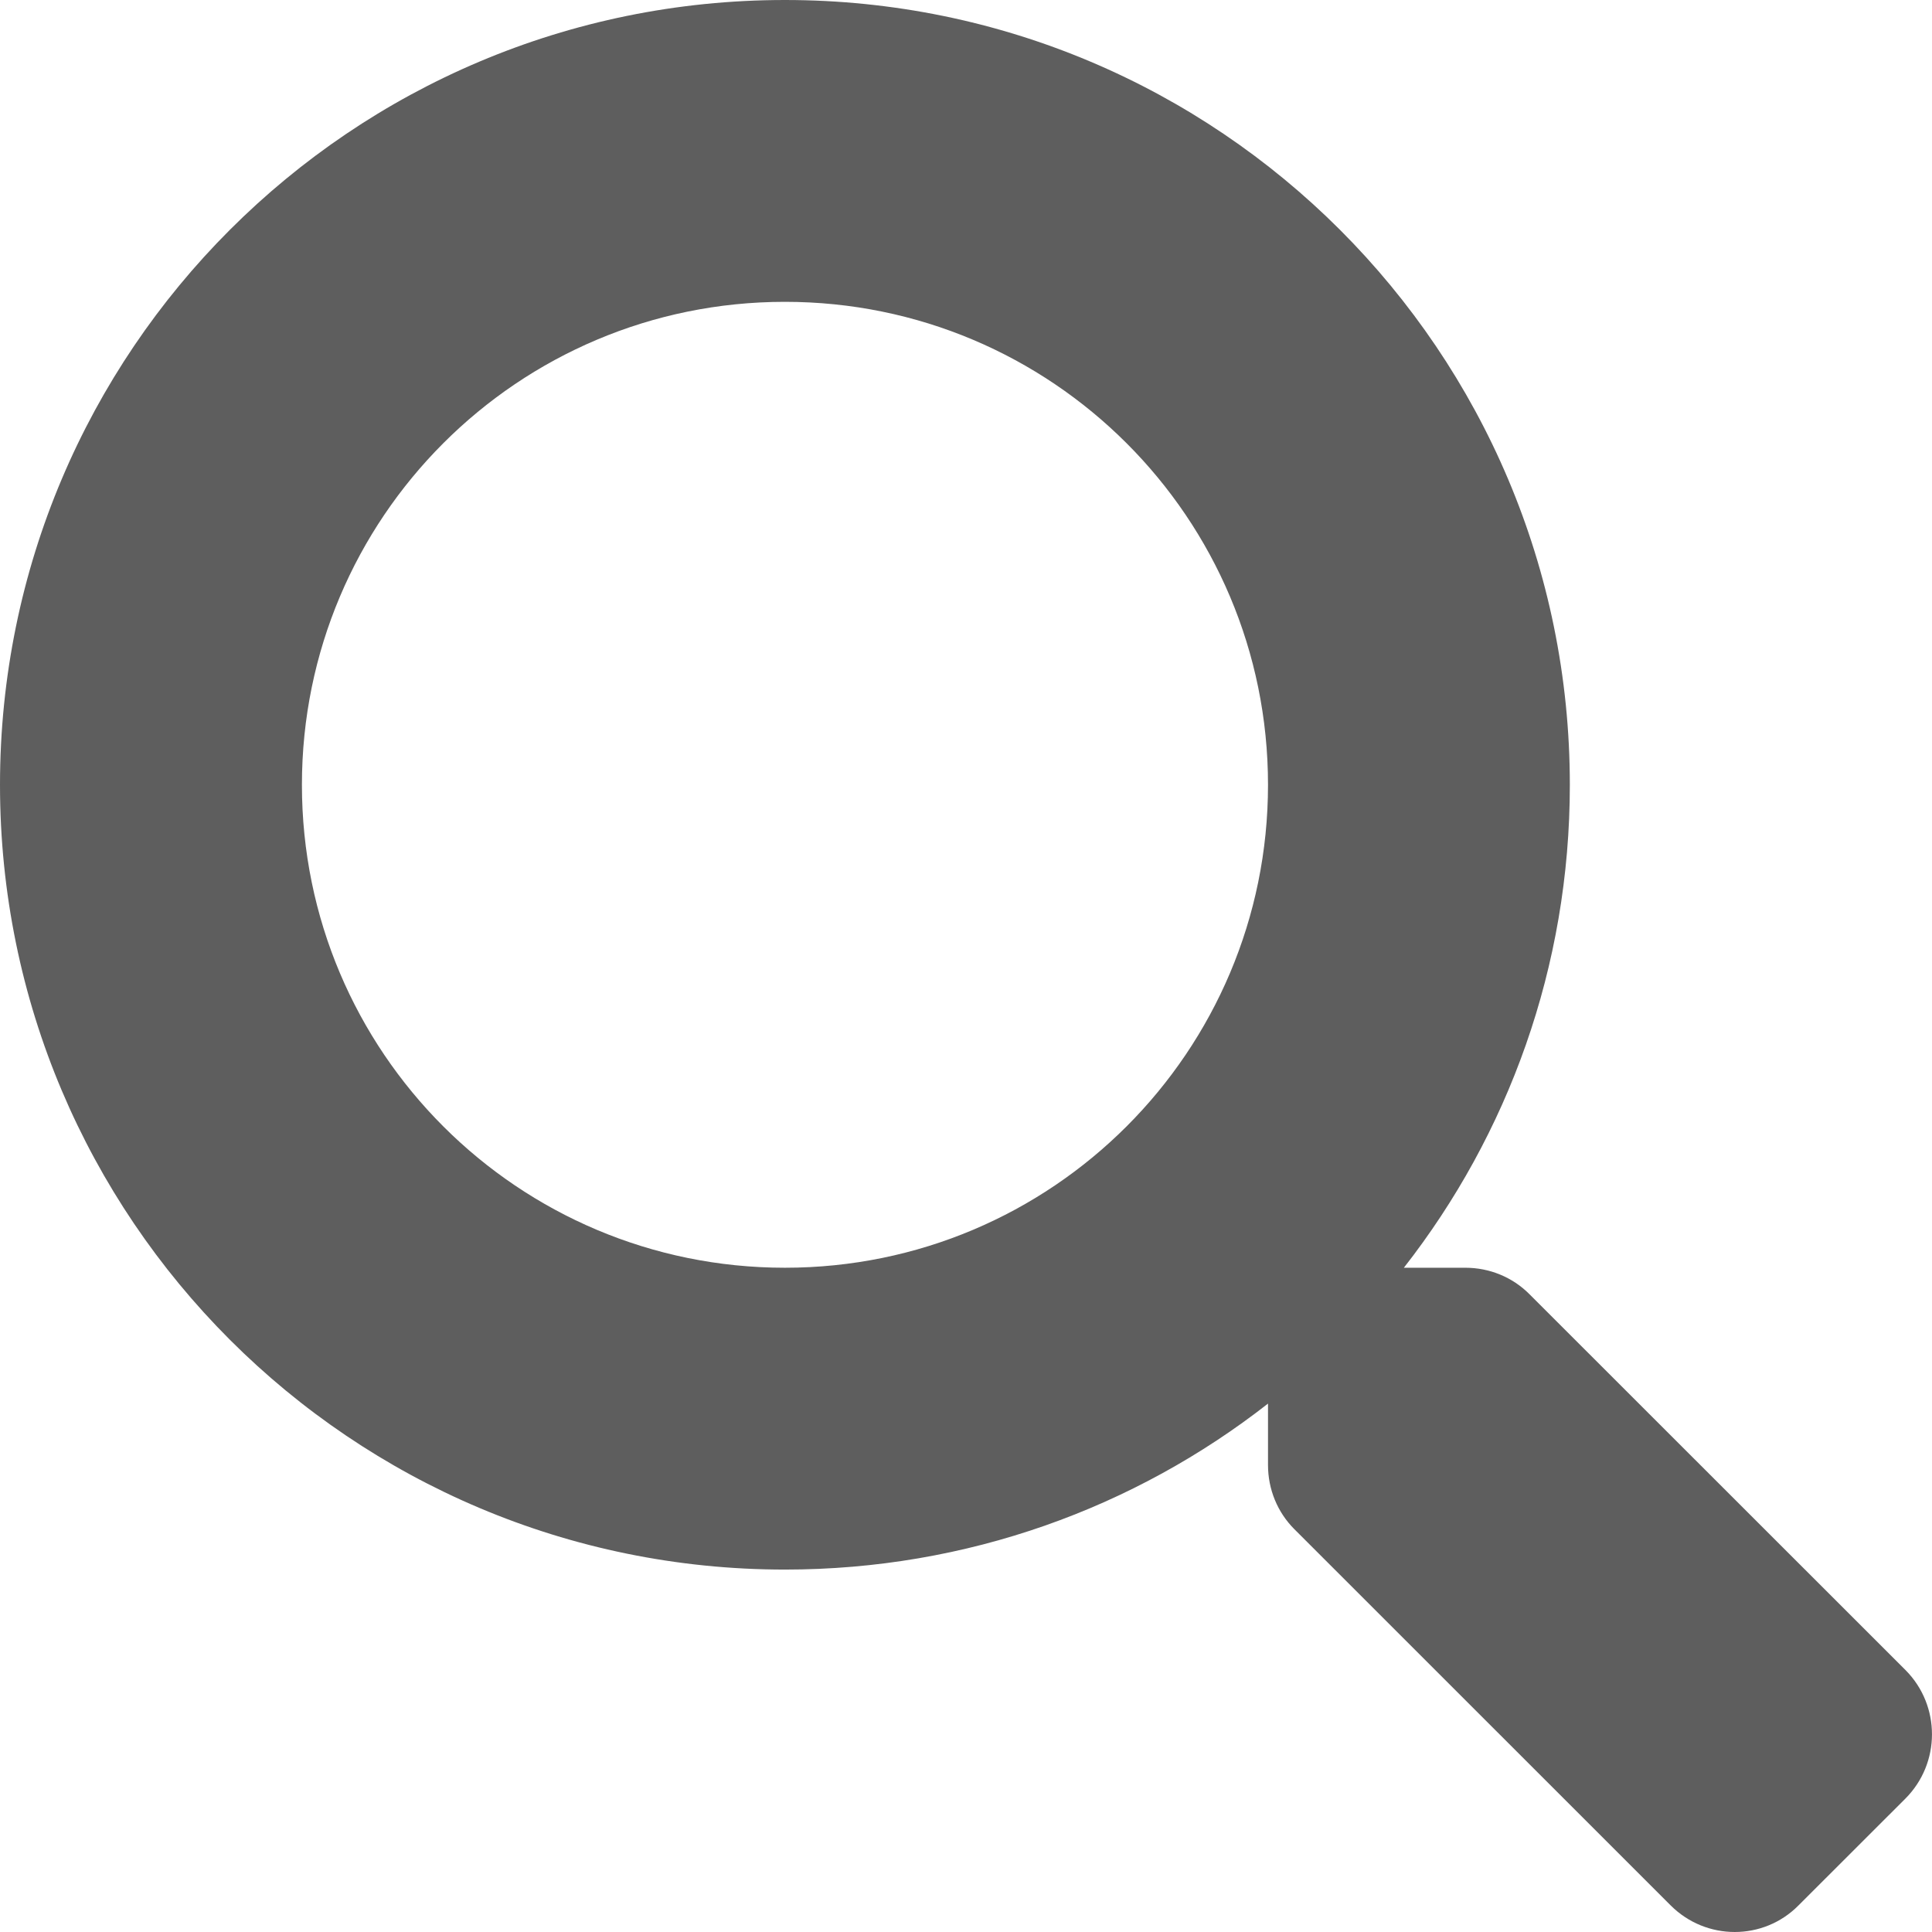
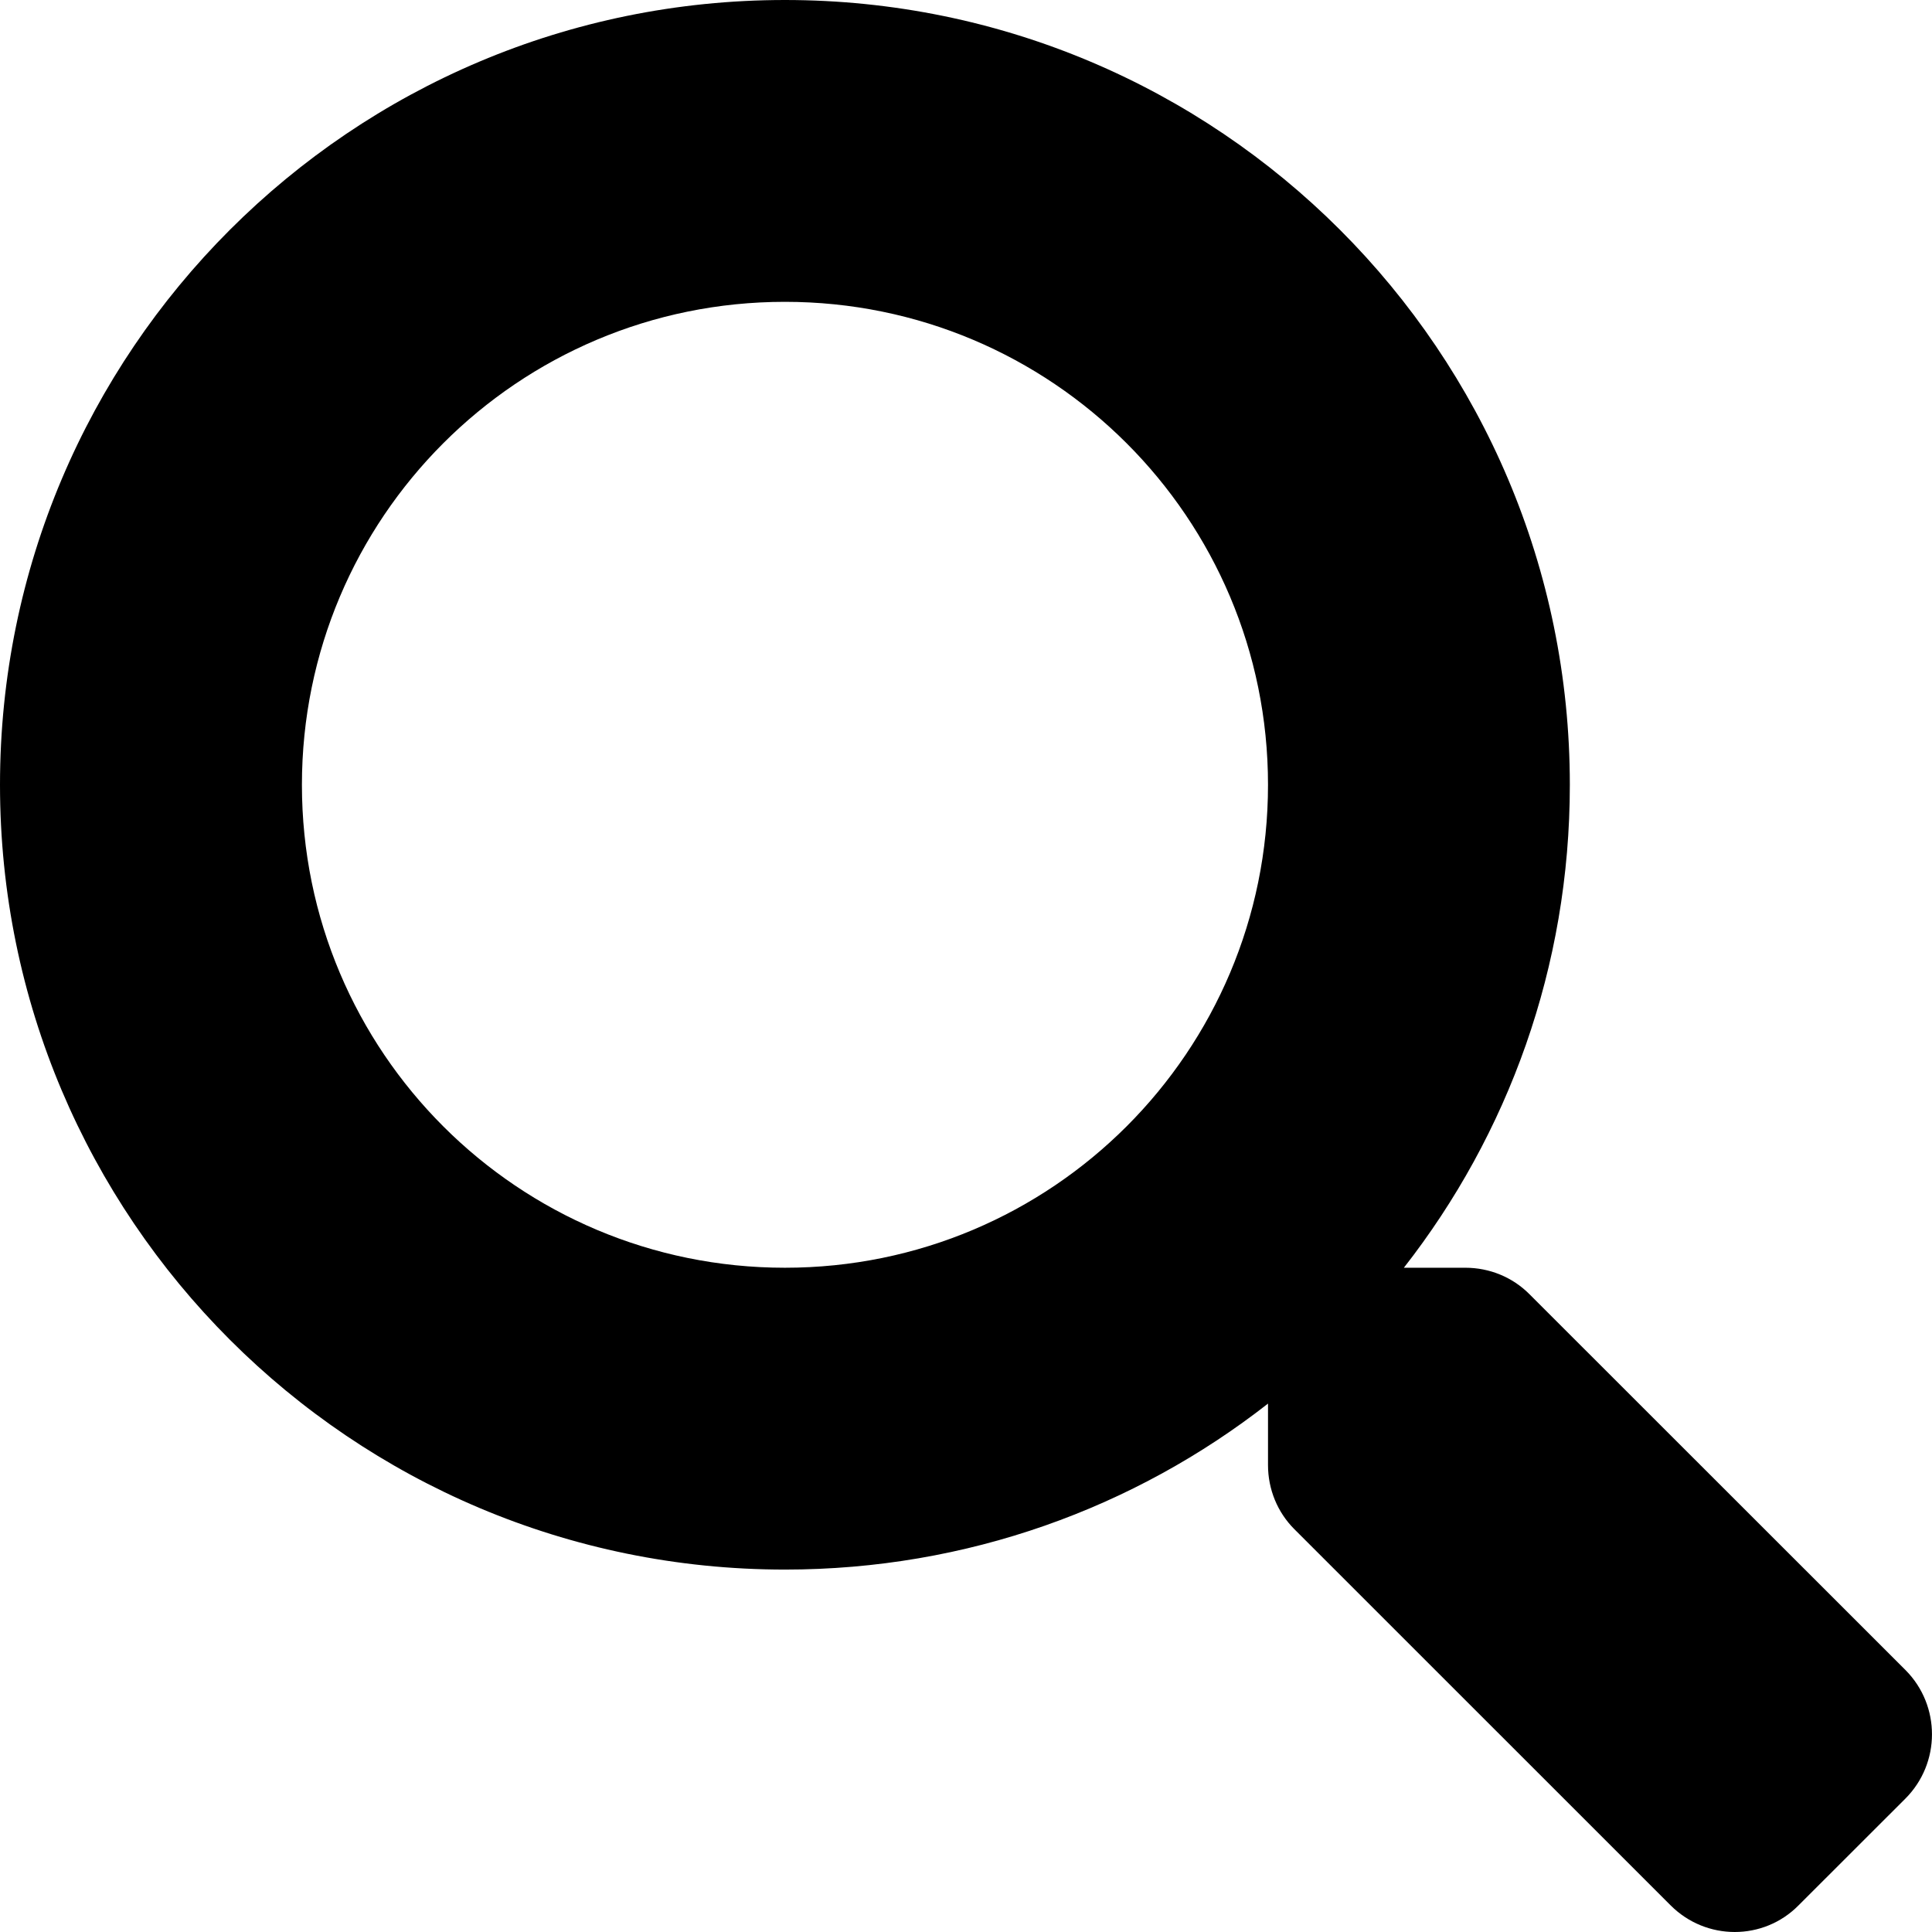
<svg xmlns="http://www.w3.org/2000/svg" width="22" height="22" viewBox="0 0 22 22">
-   <path d="M21.701 19.02L17.416 14.737C17.223 14.543 16.961 14.436 16.686 14.436H15.986C17.172 12.919 17.876 11.012 17.876 8.937C17.876 4 13.876 0 8.938 0C4.001 0 0 4 0 8.937C0 13.873 4.001 17.873 8.938 17.873C11.014 17.873 12.922 17.169 14.439 15.983V16.683C14.439 16.958 14.546 17.22 14.739 17.413L19.024 21.697C19.428 22.101 20.081 22.101 20.48 21.697L21.697 20.481C22.1 20.077 22.1 19.424 21.701 19.02ZM8.938 14.436C5.9 14.436 3.438 11.979 3.438 8.937C3.438 5.899 5.896 3.437 8.938 3.437C11.976 3.437 14.439 5.895 14.439 8.937C14.439 11.974 11.981 14.436 8.938 14.436Z" fill="#5E5E5E" />
+   <path d="M21.701 19.02L17.416 14.737C17.223 14.543 16.961 14.436 16.686 14.436H15.986C17.172 12.919 17.876 11.012 17.876 8.937C17.876 4 13.876 0 8.938 0C4.001 0 0 4 0 8.937C0 13.873 4.001 17.873 8.938 17.873C11.014 17.873 12.922 17.169 14.439 15.983V16.683C14.439 16.958 14.546 17.22 14.739 17.413L19.024 21.697C19.428 22.101 20.081 22.101 20.48 21.697L21.697 20.481C22.1 20.077 22.1 19.424 21.701 19.02ZM8.938 14.436C5.9 14.436 3.438 11.979 3.438 8.937C3.438 5.899 5.896 3.437 8.938 3.437C11.976 3.437 14.439 5.895 14.439 8.937C14.439 11.974 11.981 14.436 8.938 14.436Z" fill="#000" />
</svg>
